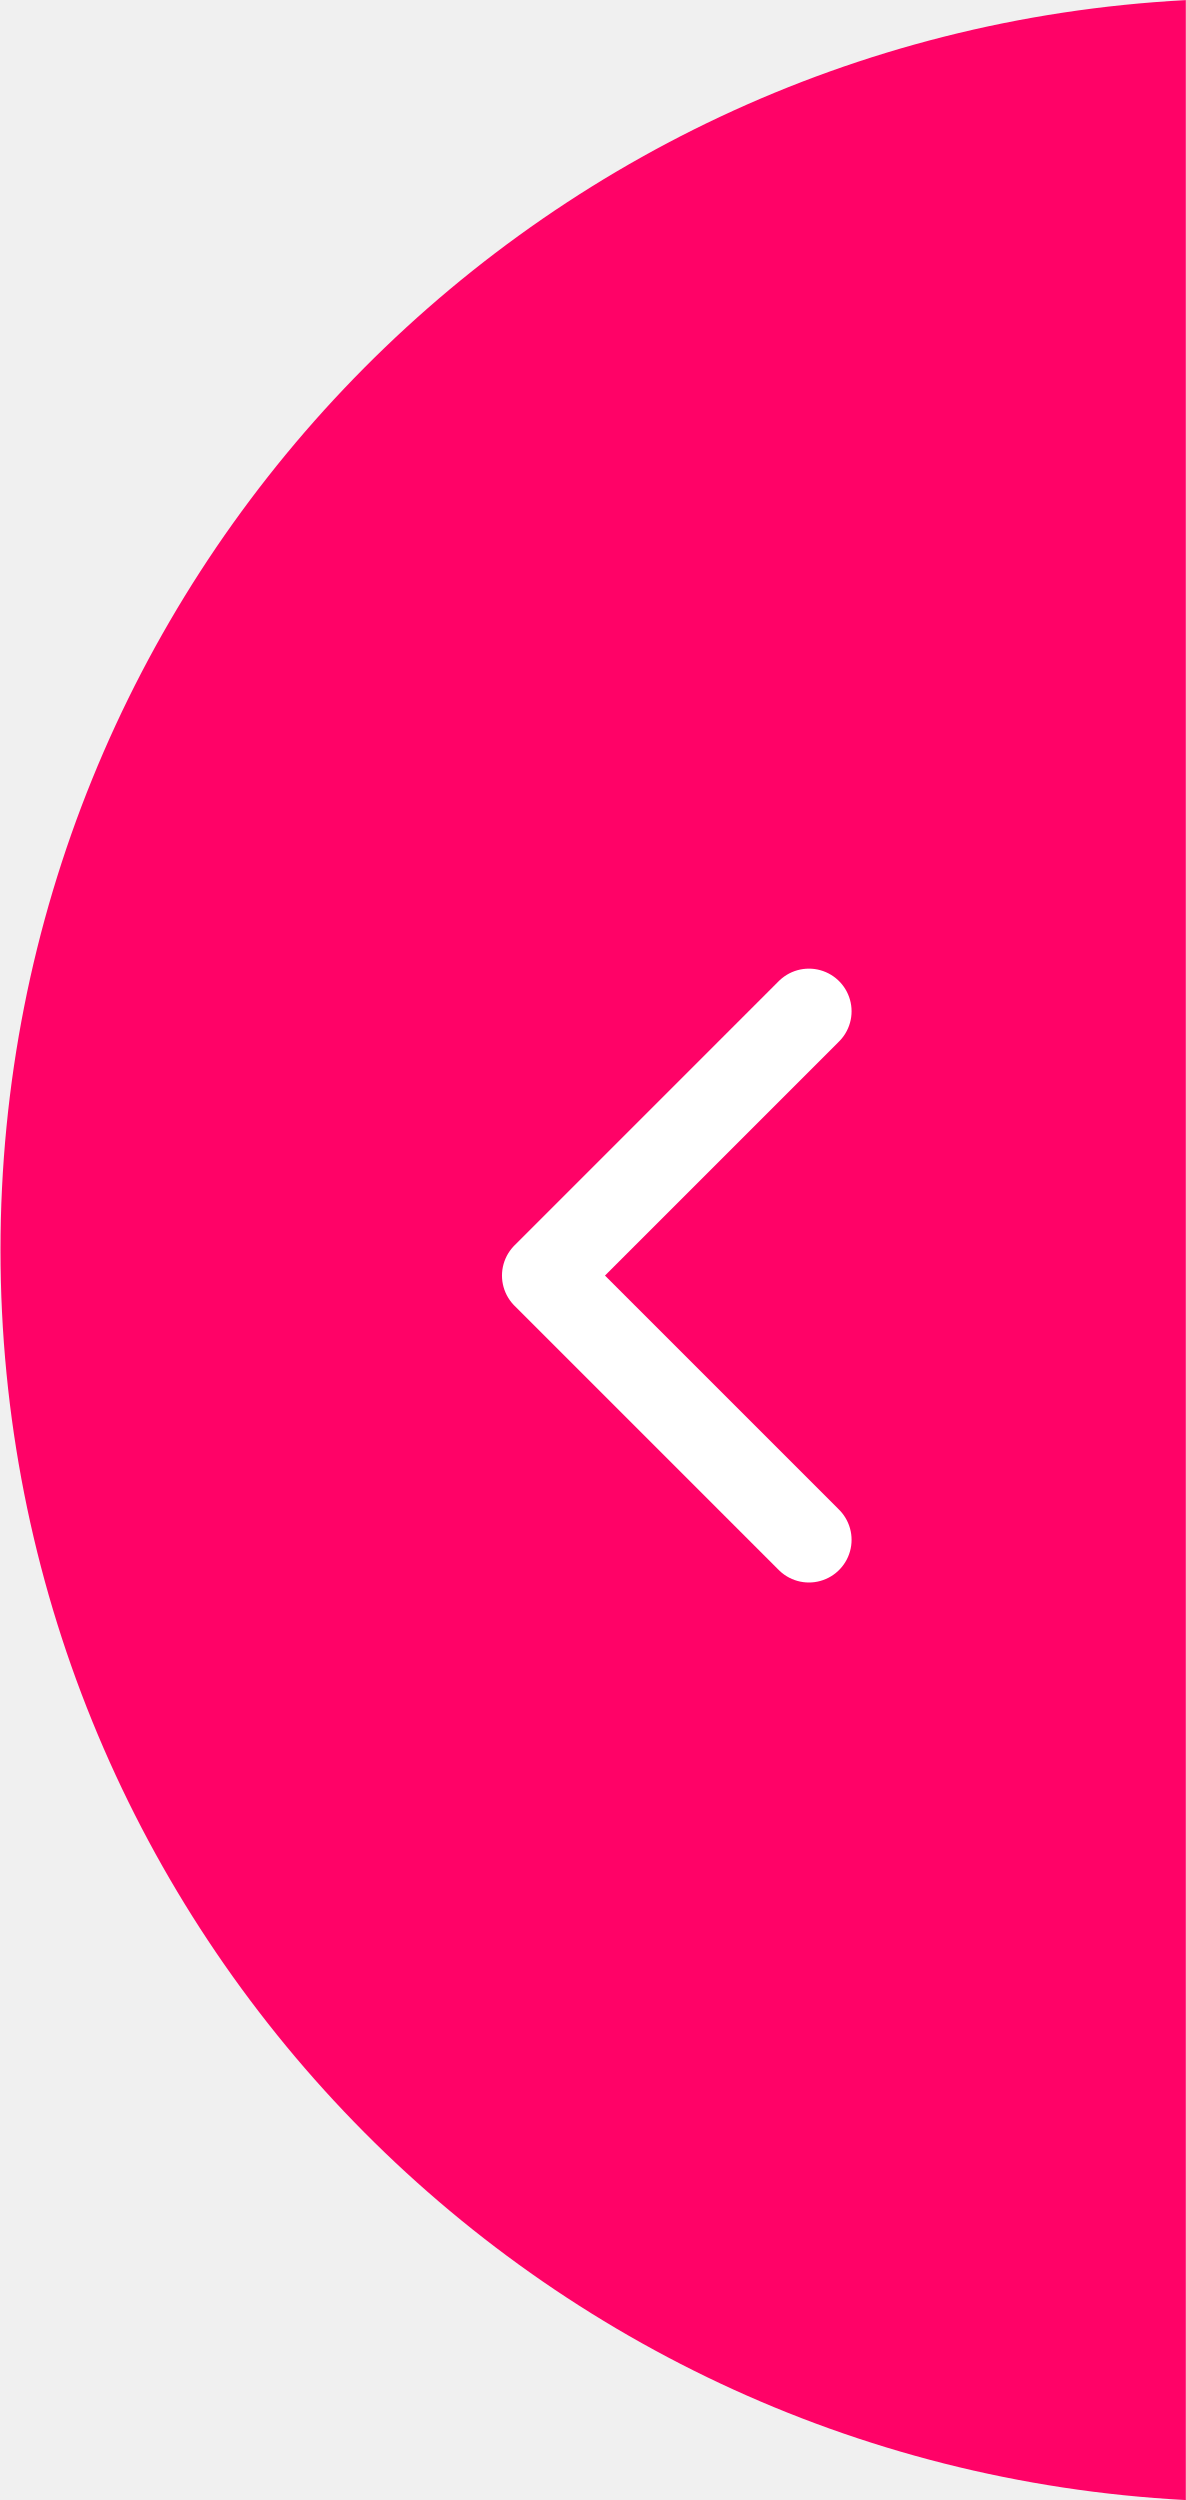
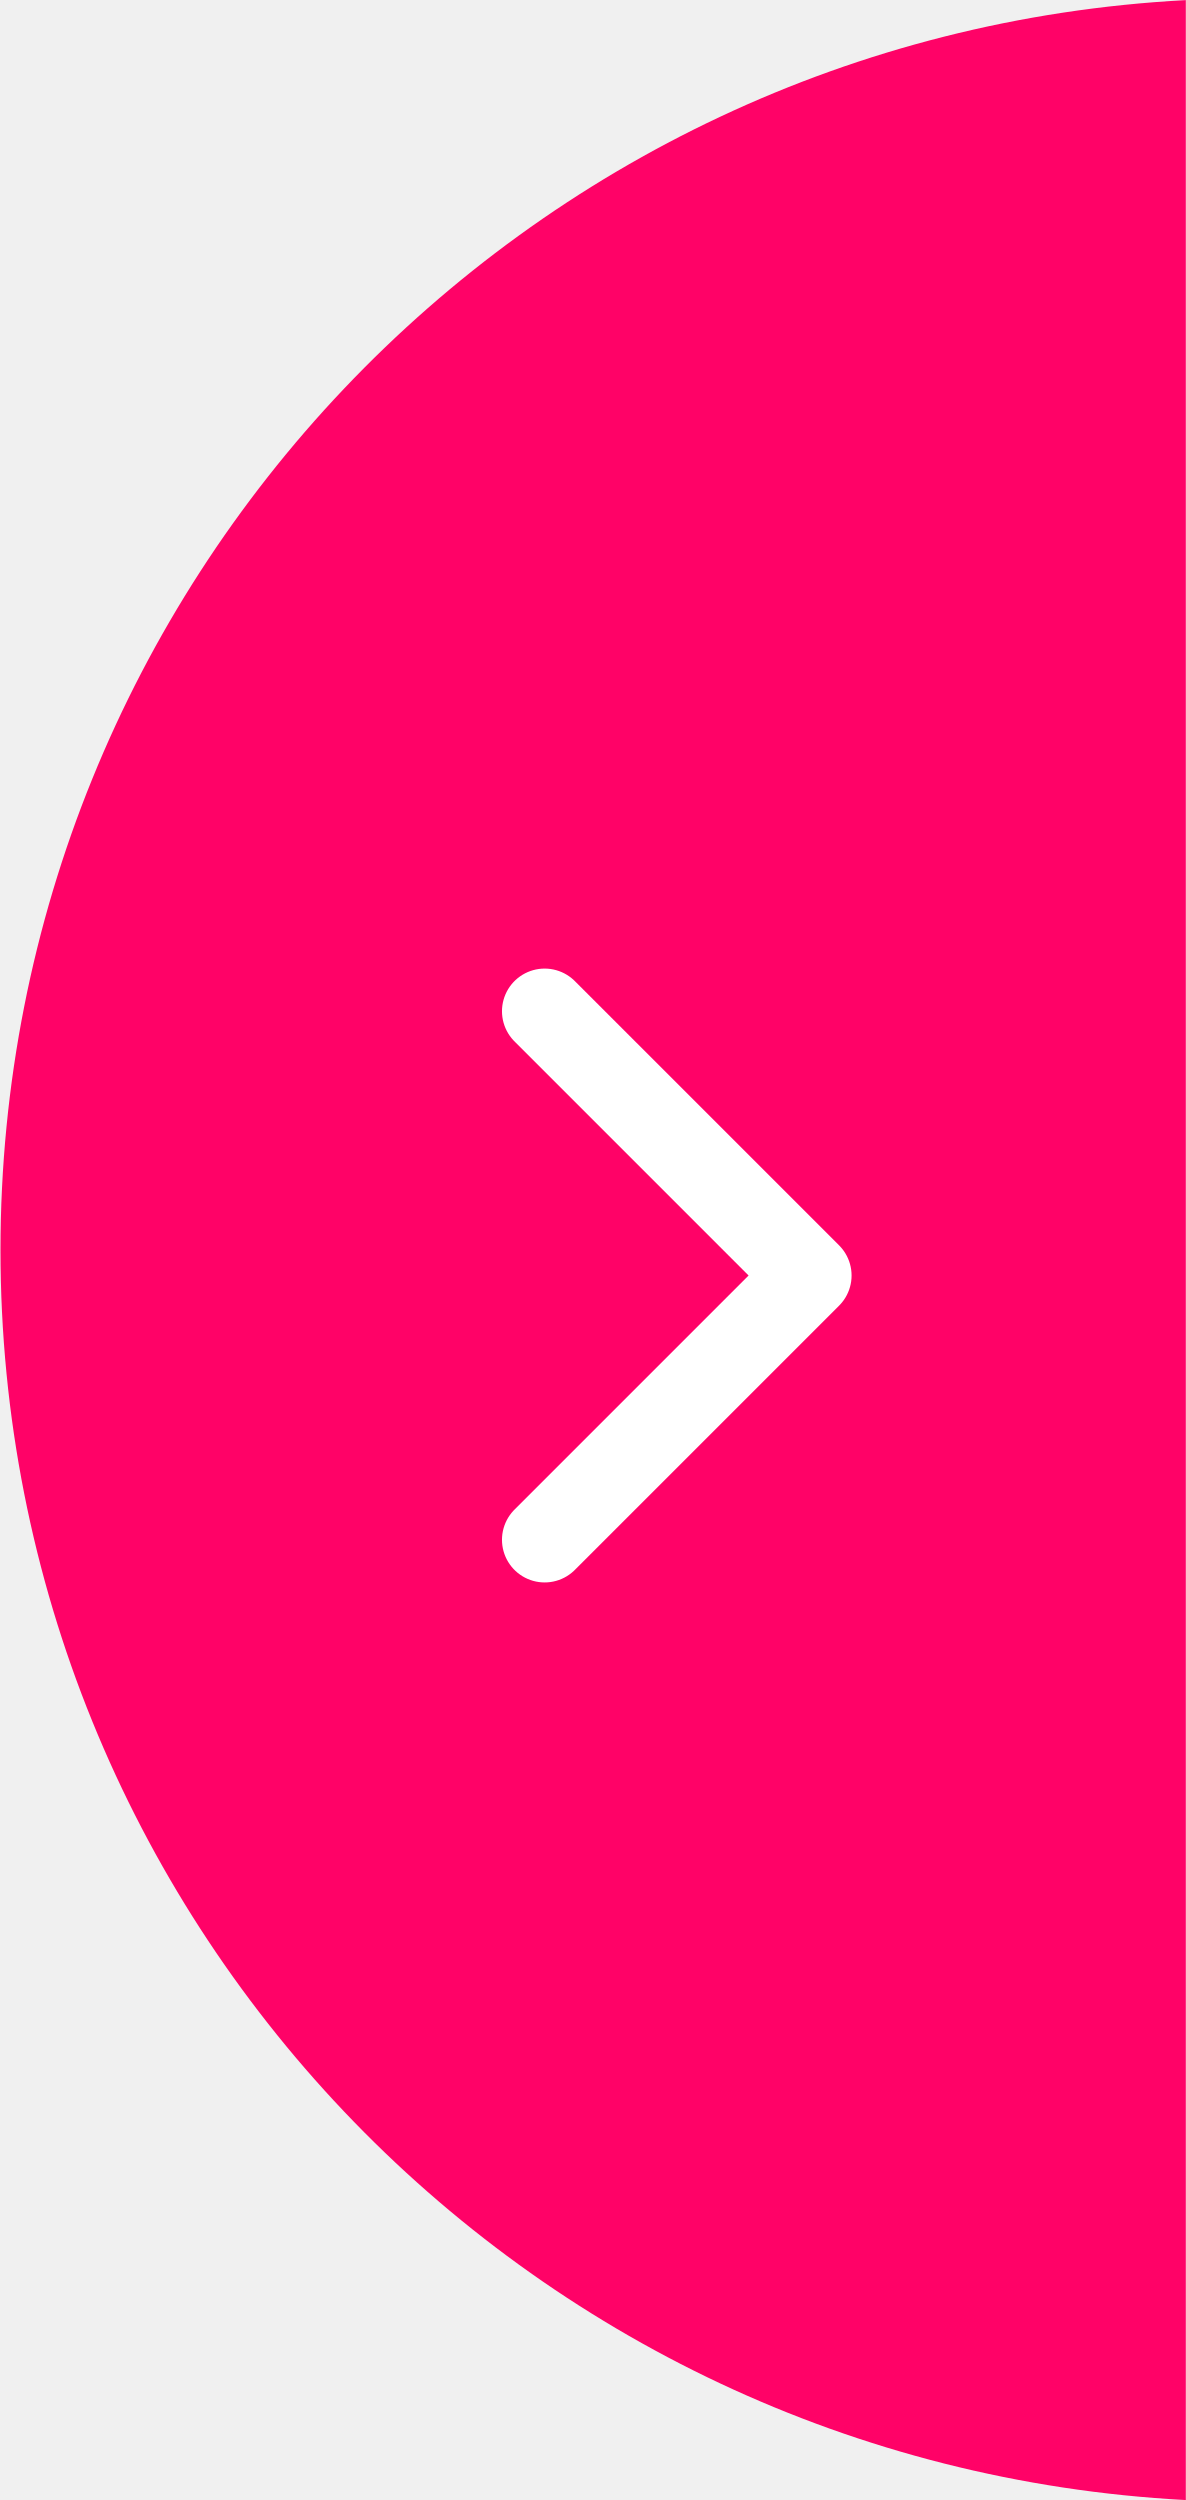
<svg xmlns="http://www.w3.org/2000/svg" viewBox="0 0 20.847 43.951">
  <defs>
    <style>
      .cls-1 {
        fill: #ff0267;
      }

      .cls-2 {
        fill: none;
        stroke: #fff;
        stroke-linecap: round;
        stroke-linejoin: round;
        stroke-width: 1.5px;
      }
    </style>
  </defs>
  <g id="reveal_button" data-name="reveal button" transform="translate(-616.576 -1491.024)">
    <path id="Subtraction_1" data-name="Subtraction 1" class="cls-1" d="M20.847,55.977h0a22.006,22.006,0,0,1,0-43.95Z" transform="translate(616.576 1478.999)" />
-     <path id="Path_37" data-name="Path 37" class="cls-2" d="M1204,1010.945l4.646,4.646-4.646,4.646" transform="translate(1834.797 2529.04) rotate(180)" />
+     <path id="Path_37" data-name="Path 37" class="cls-2" d="M1204,1010.945l4.646,4.646-4.646,4.646" transform="translate(-577.849 497.857)" />
  </g>
</svg>
